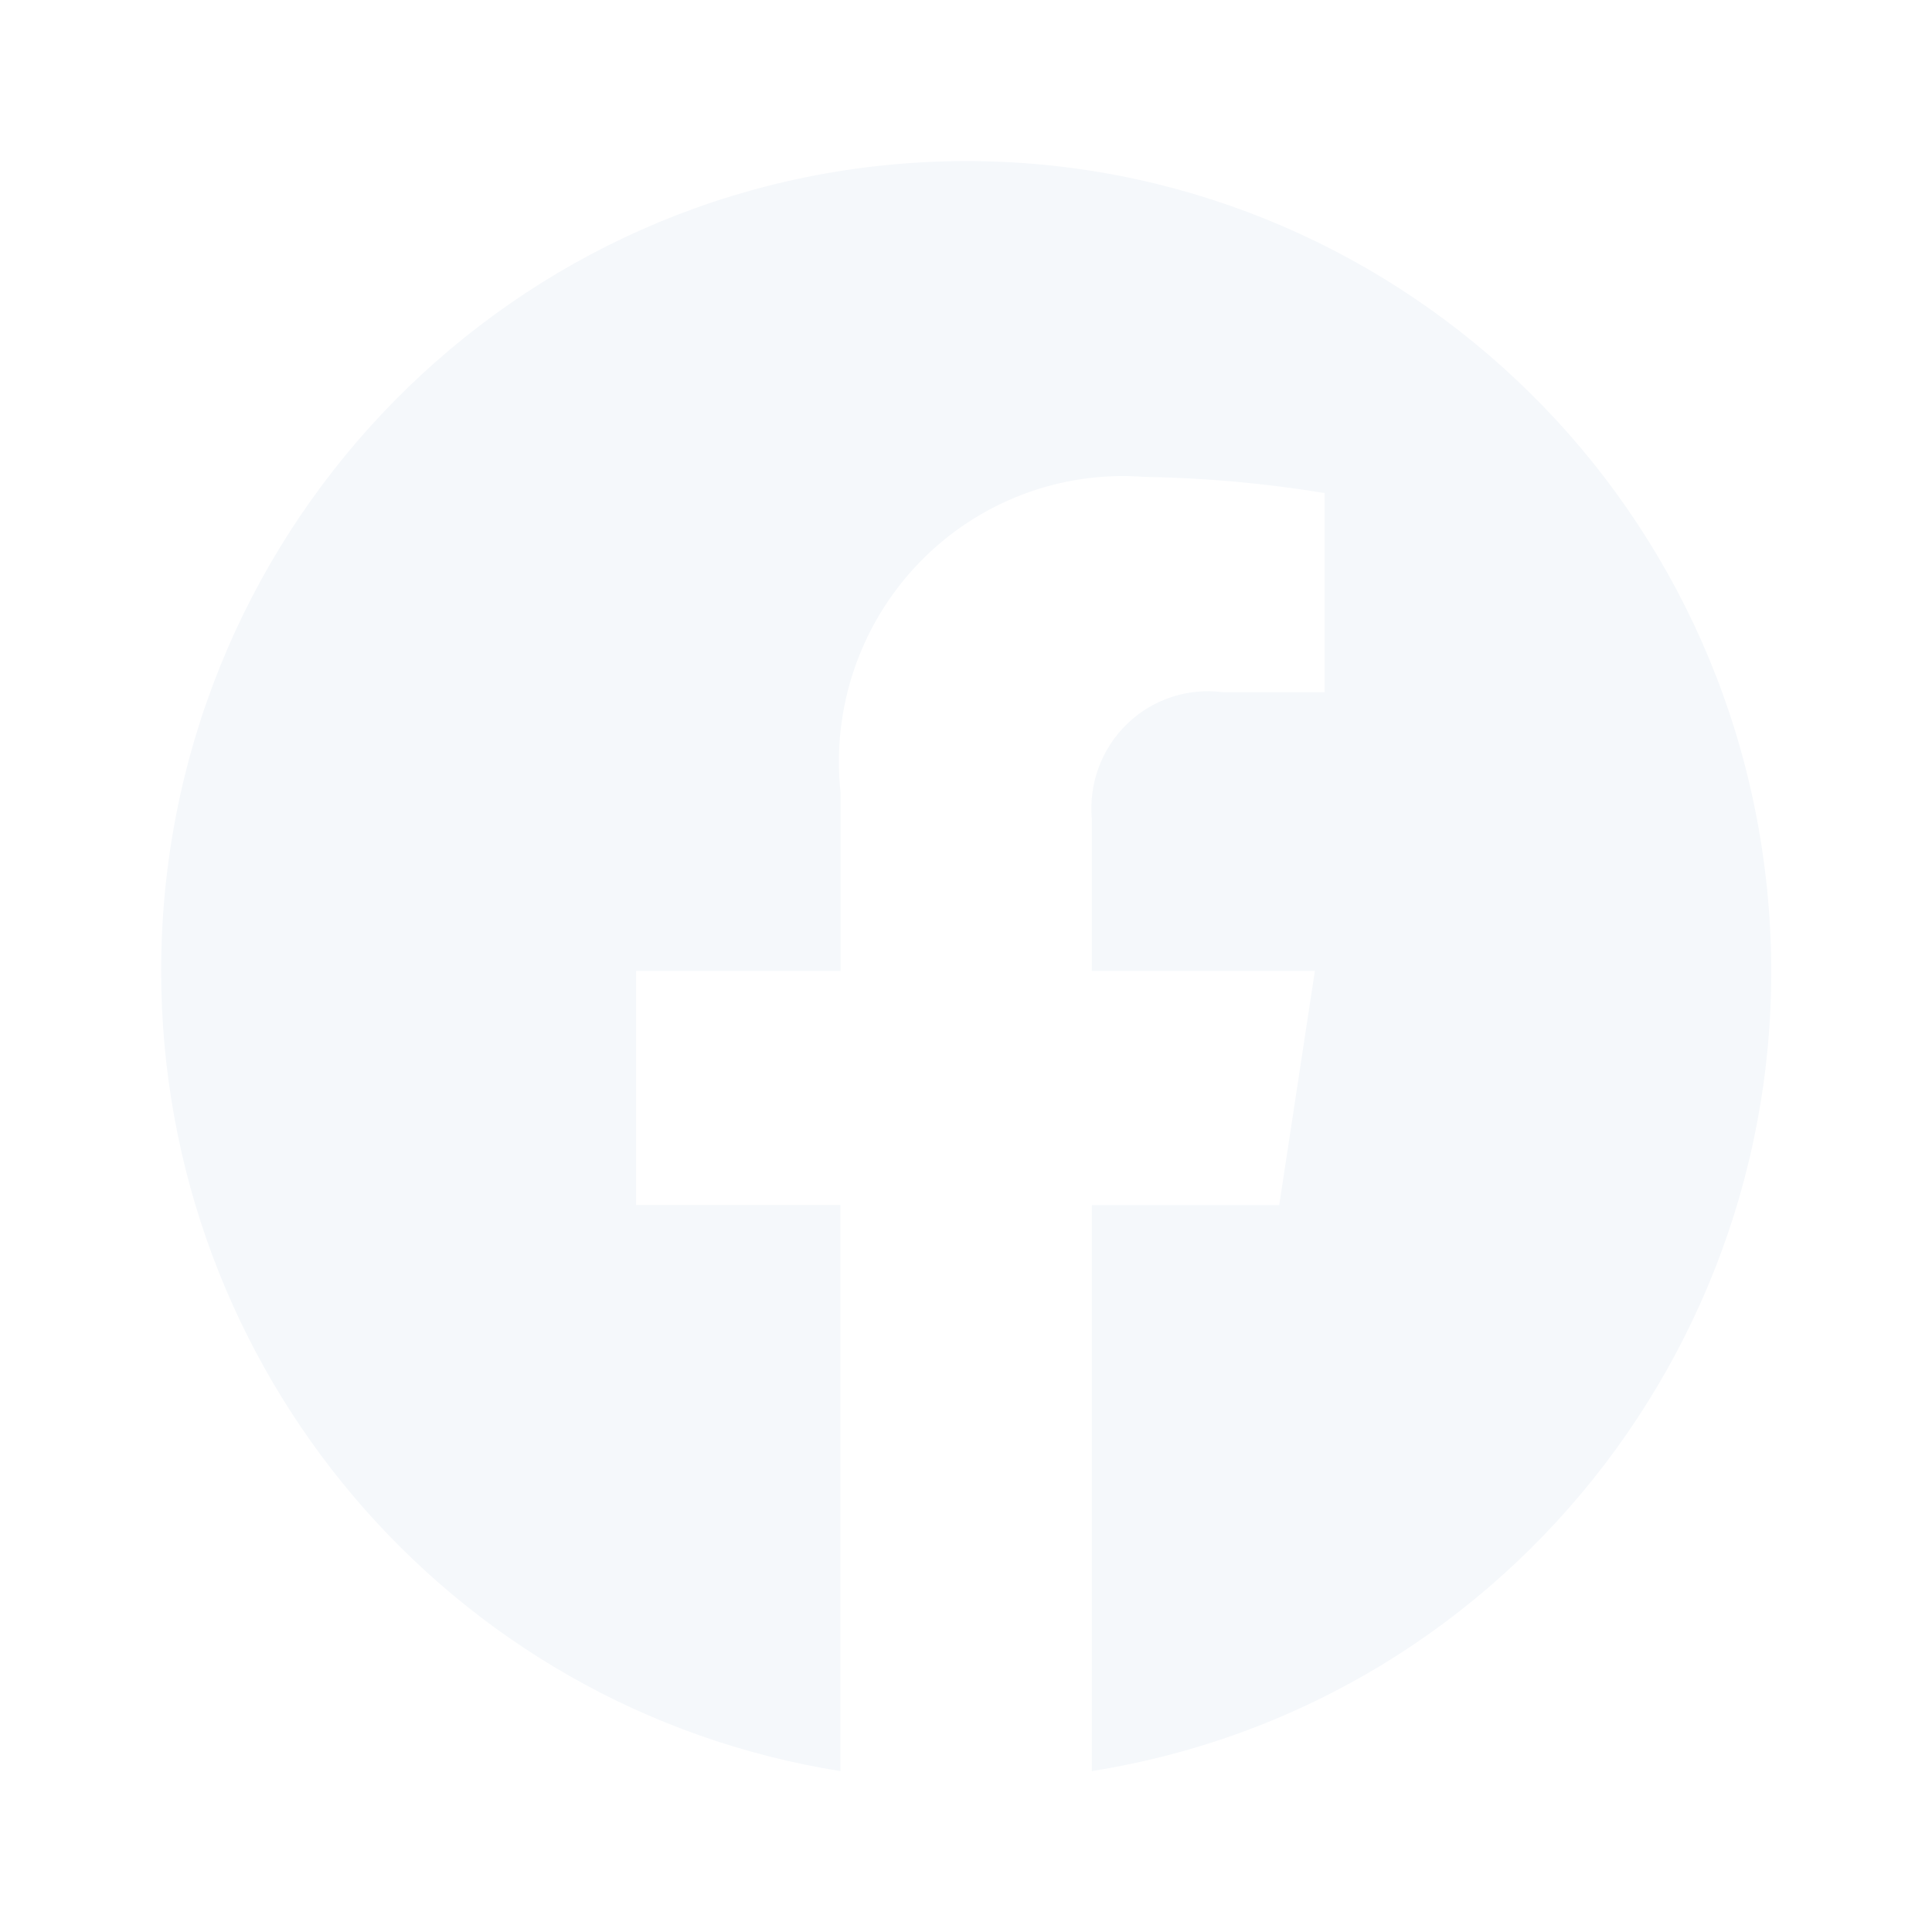
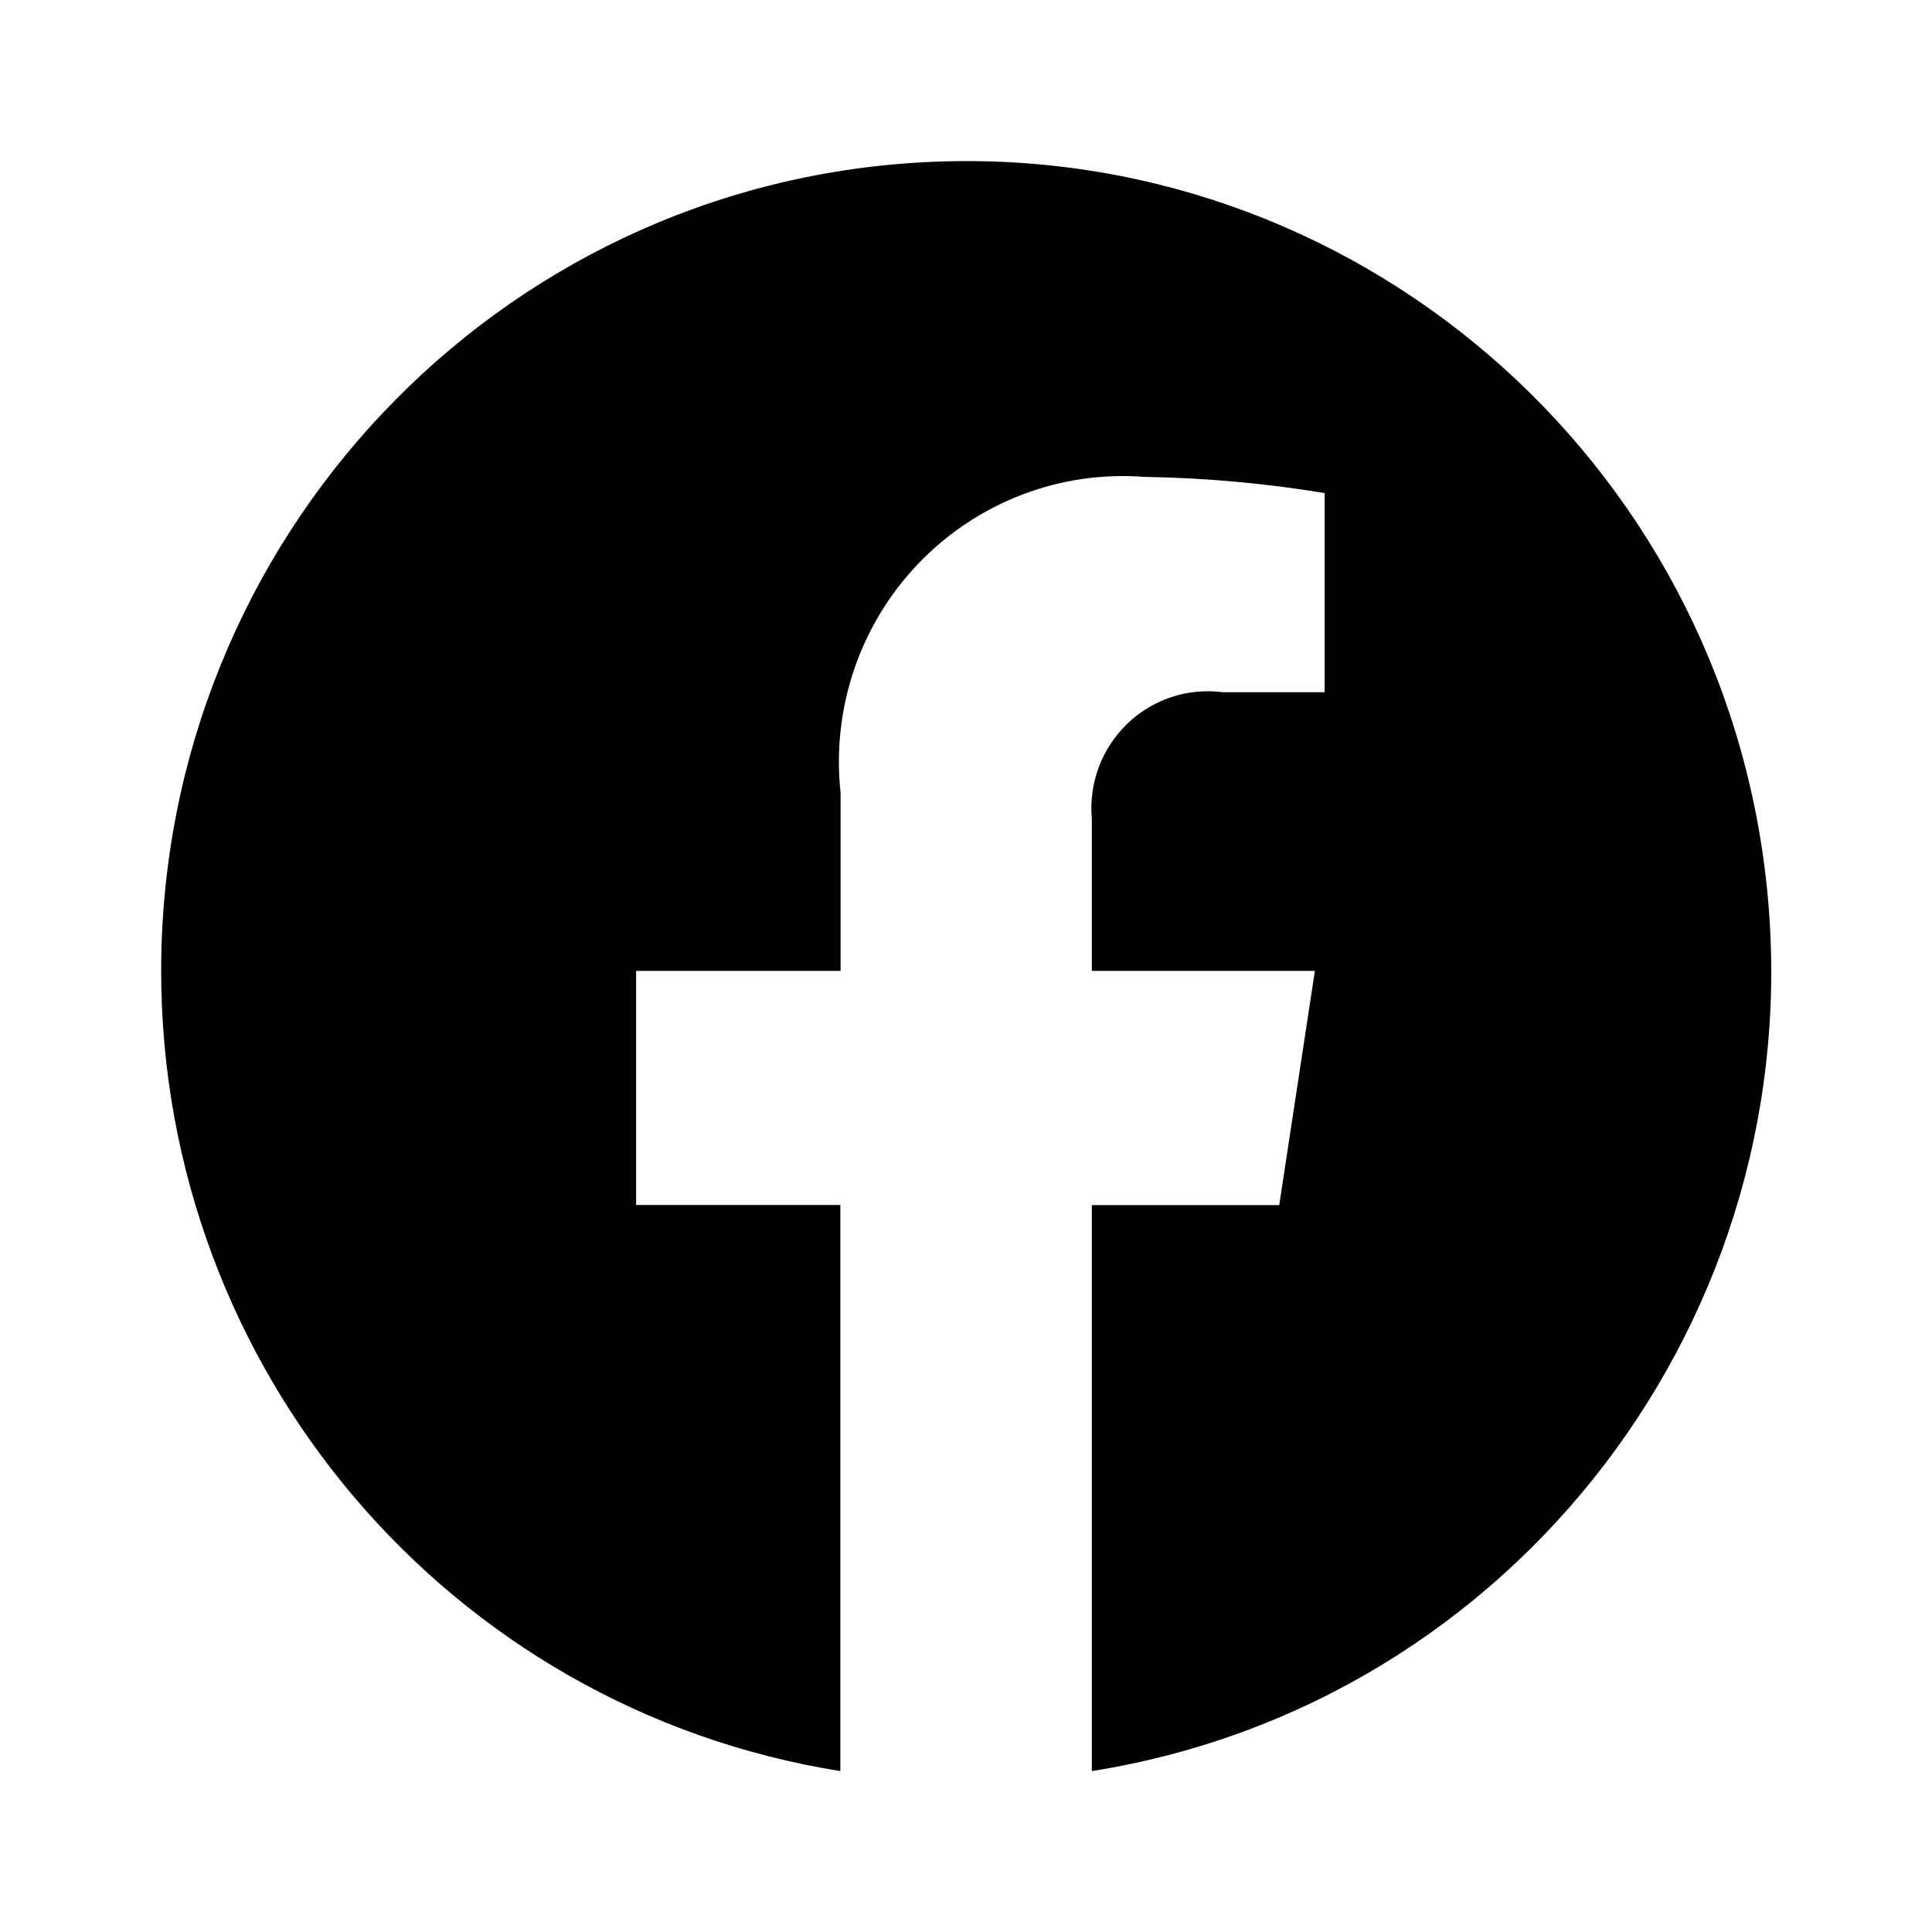
- <svg xmlns="http://www.w3.org/2000/svg" width="24" height="24" viewBox="0 0 24 24" fill="none">
-   <path d="M2.002 12.061C2.003 17.011 5.58 21.226 10.439 22.001V14.969H7.902V12.061H10.442V9.848C10.328 8.799 10.684 7.754 11.414 6.995C12.143 6.237 13.169 5.844 14.215 5.924C14.966 5.936 15.714 6.003 16.455 6.125V8.599H15.191C14.756 8.542 14.318 8.686 14.002 8.992C13.685 9.298 13.524 9.732 13.563 10.172V12.061H16.334L15.891 14.97H13.563V22.001C18.817 21.166 22.502 16.337 21.948 11.014C21.393 5.691 16.793 1.736 11.481 2.015C6.168 2.294 2.003 6.709 2.002 12.061Z" fill="#F5F8FB" />
+ <svg xmlns="http://www.w3.org/2000/svg" width="24" height="24" viewBox="0 0 24 24" fill="currentColor">
+   <path d="M2.002 12.061C2.003 17.011 5.58 21.226 10.439 22.001V14.969H7.902V12.061H10.442V9.848C10.328 8.799 10.684 7.754 11.414 6.995C12.143 6.237 13.169 5.844 14.215 5.924C14.966 5.936 15.714 6.003 16.455 6.125V8.599H15.191C14.756 8.542 14.318 8.686 14.002 8.992C13.685 9.298 13.524 9.732 13.563 10.172V12.061H16.334L15.891 14.97H13.563V22.001C18.817 21.166 22.502 16.337 21.948 11.014C21.393 5.691 16.793 1.736 11.481 2.015C6.168 2.294 2.003 6.709 2.002 12.061Z" fill="currentColor" />
</svg>
